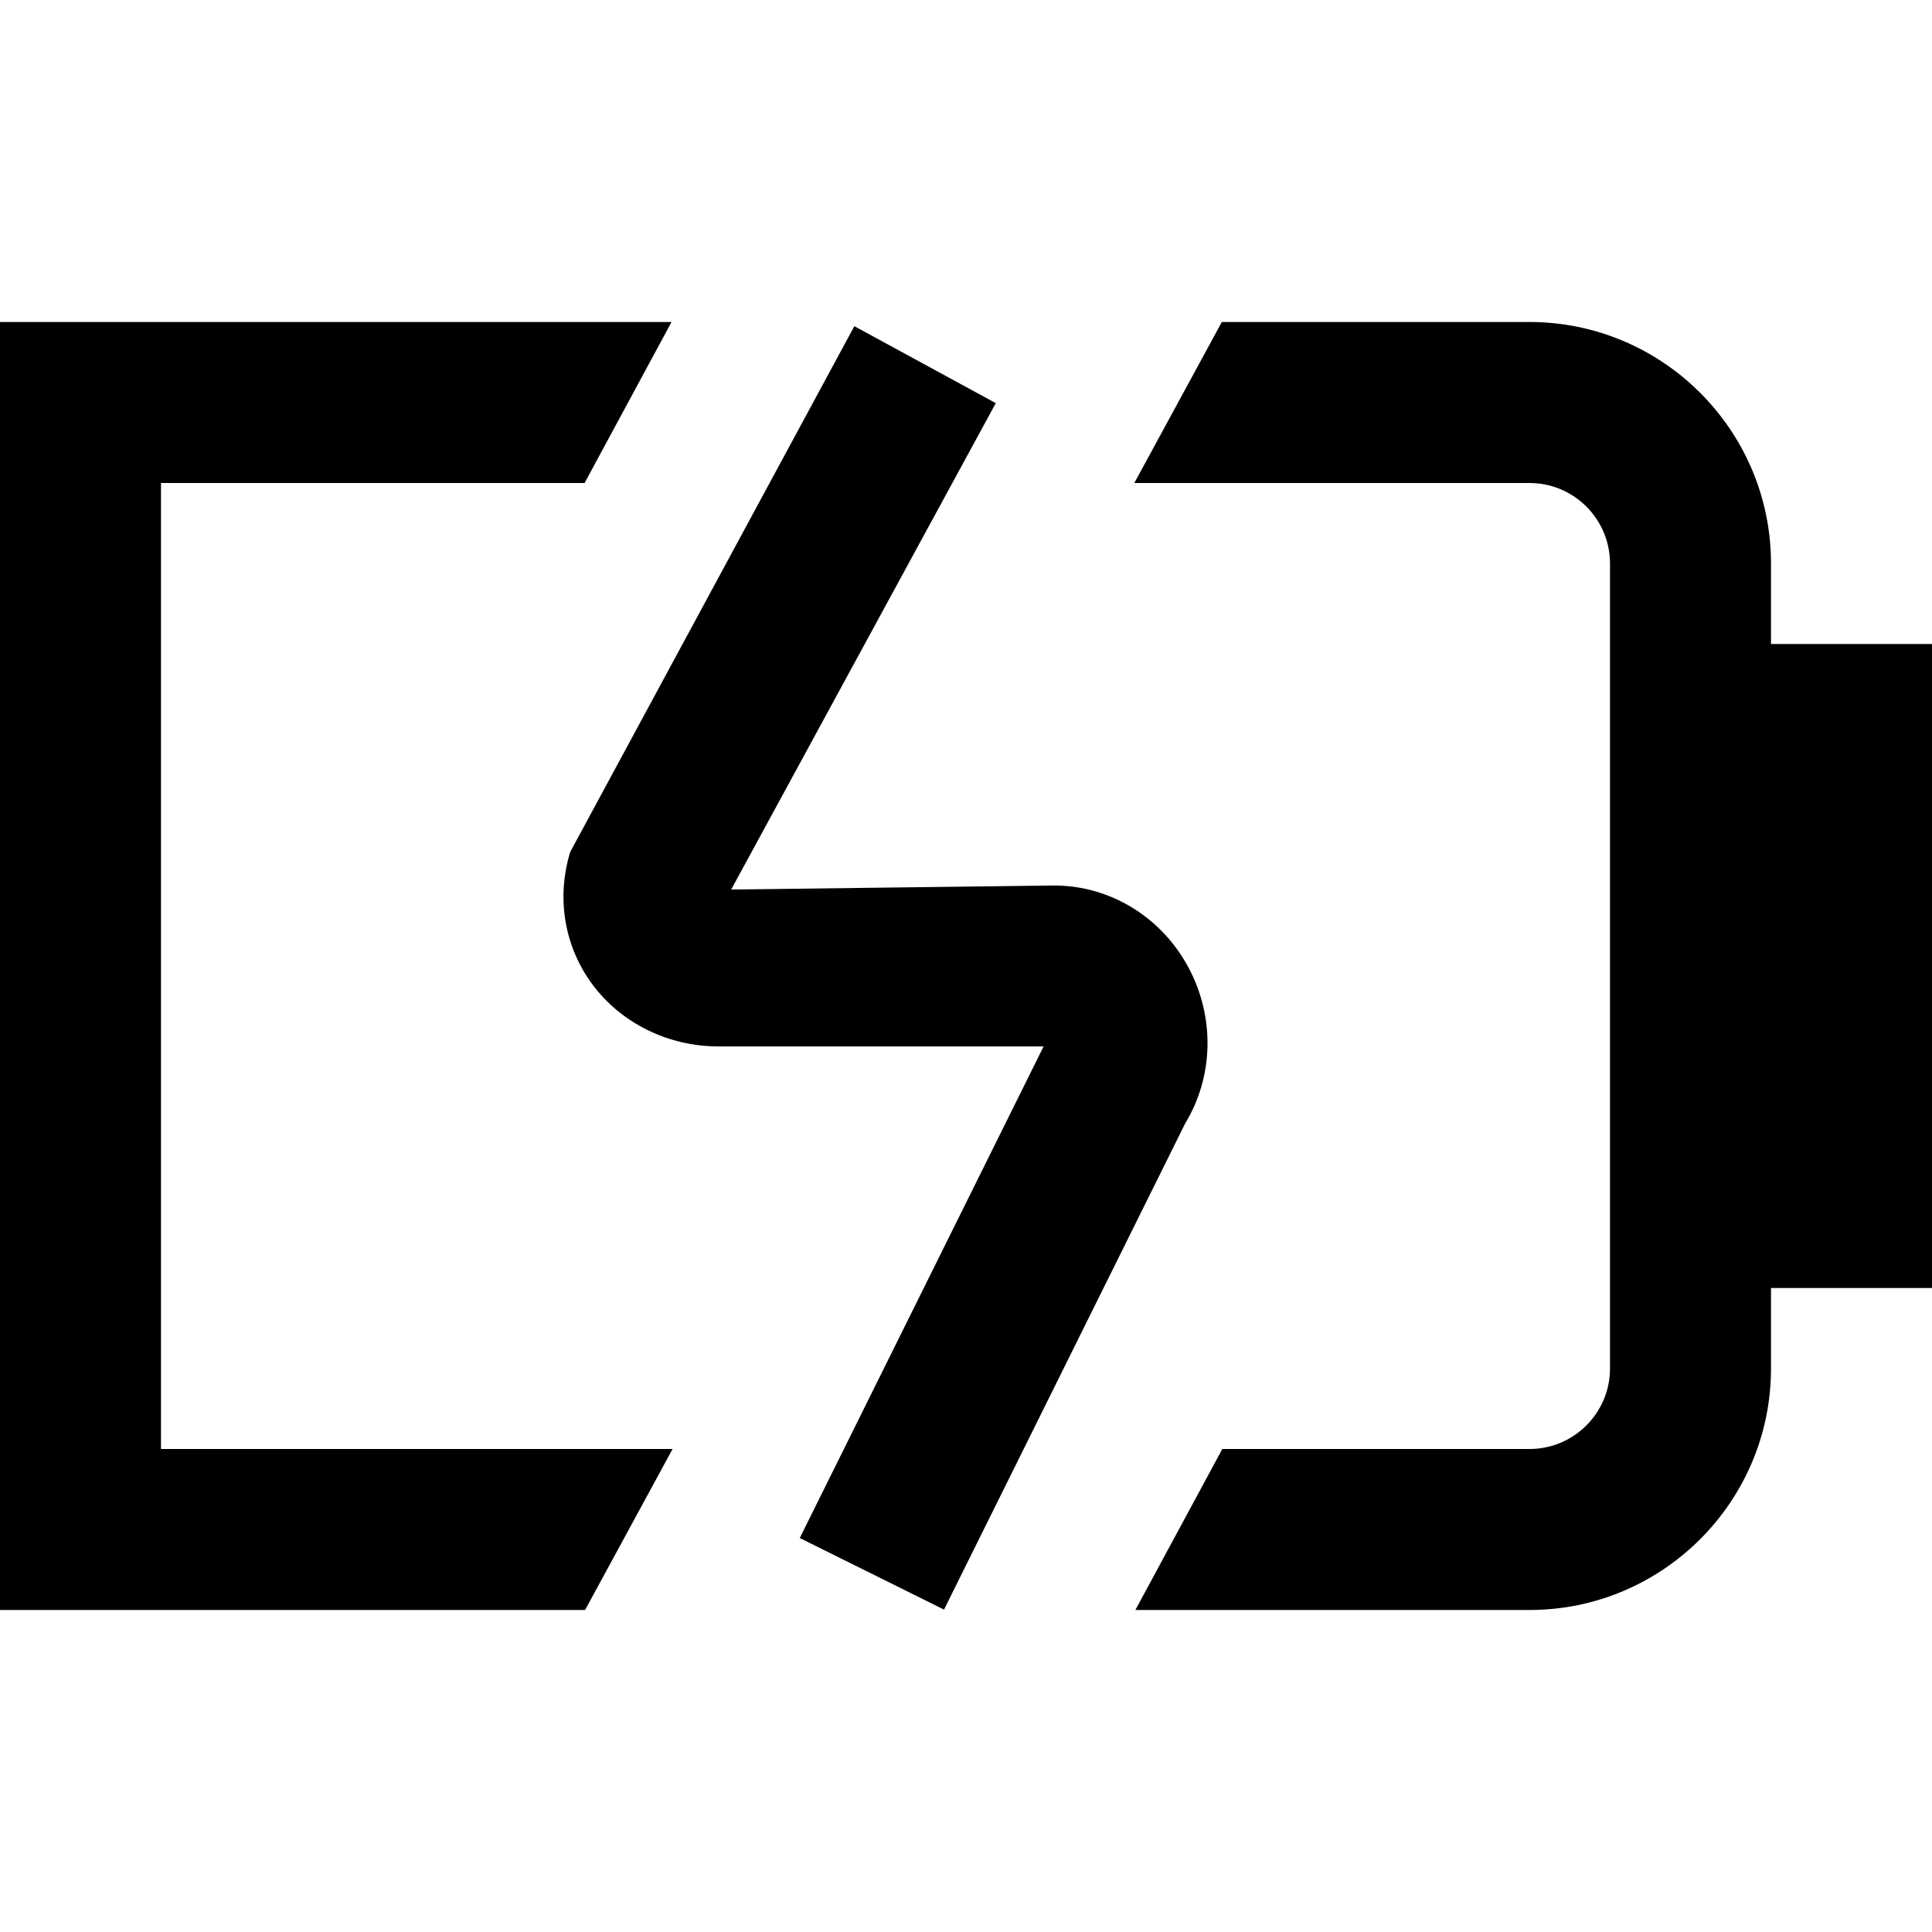
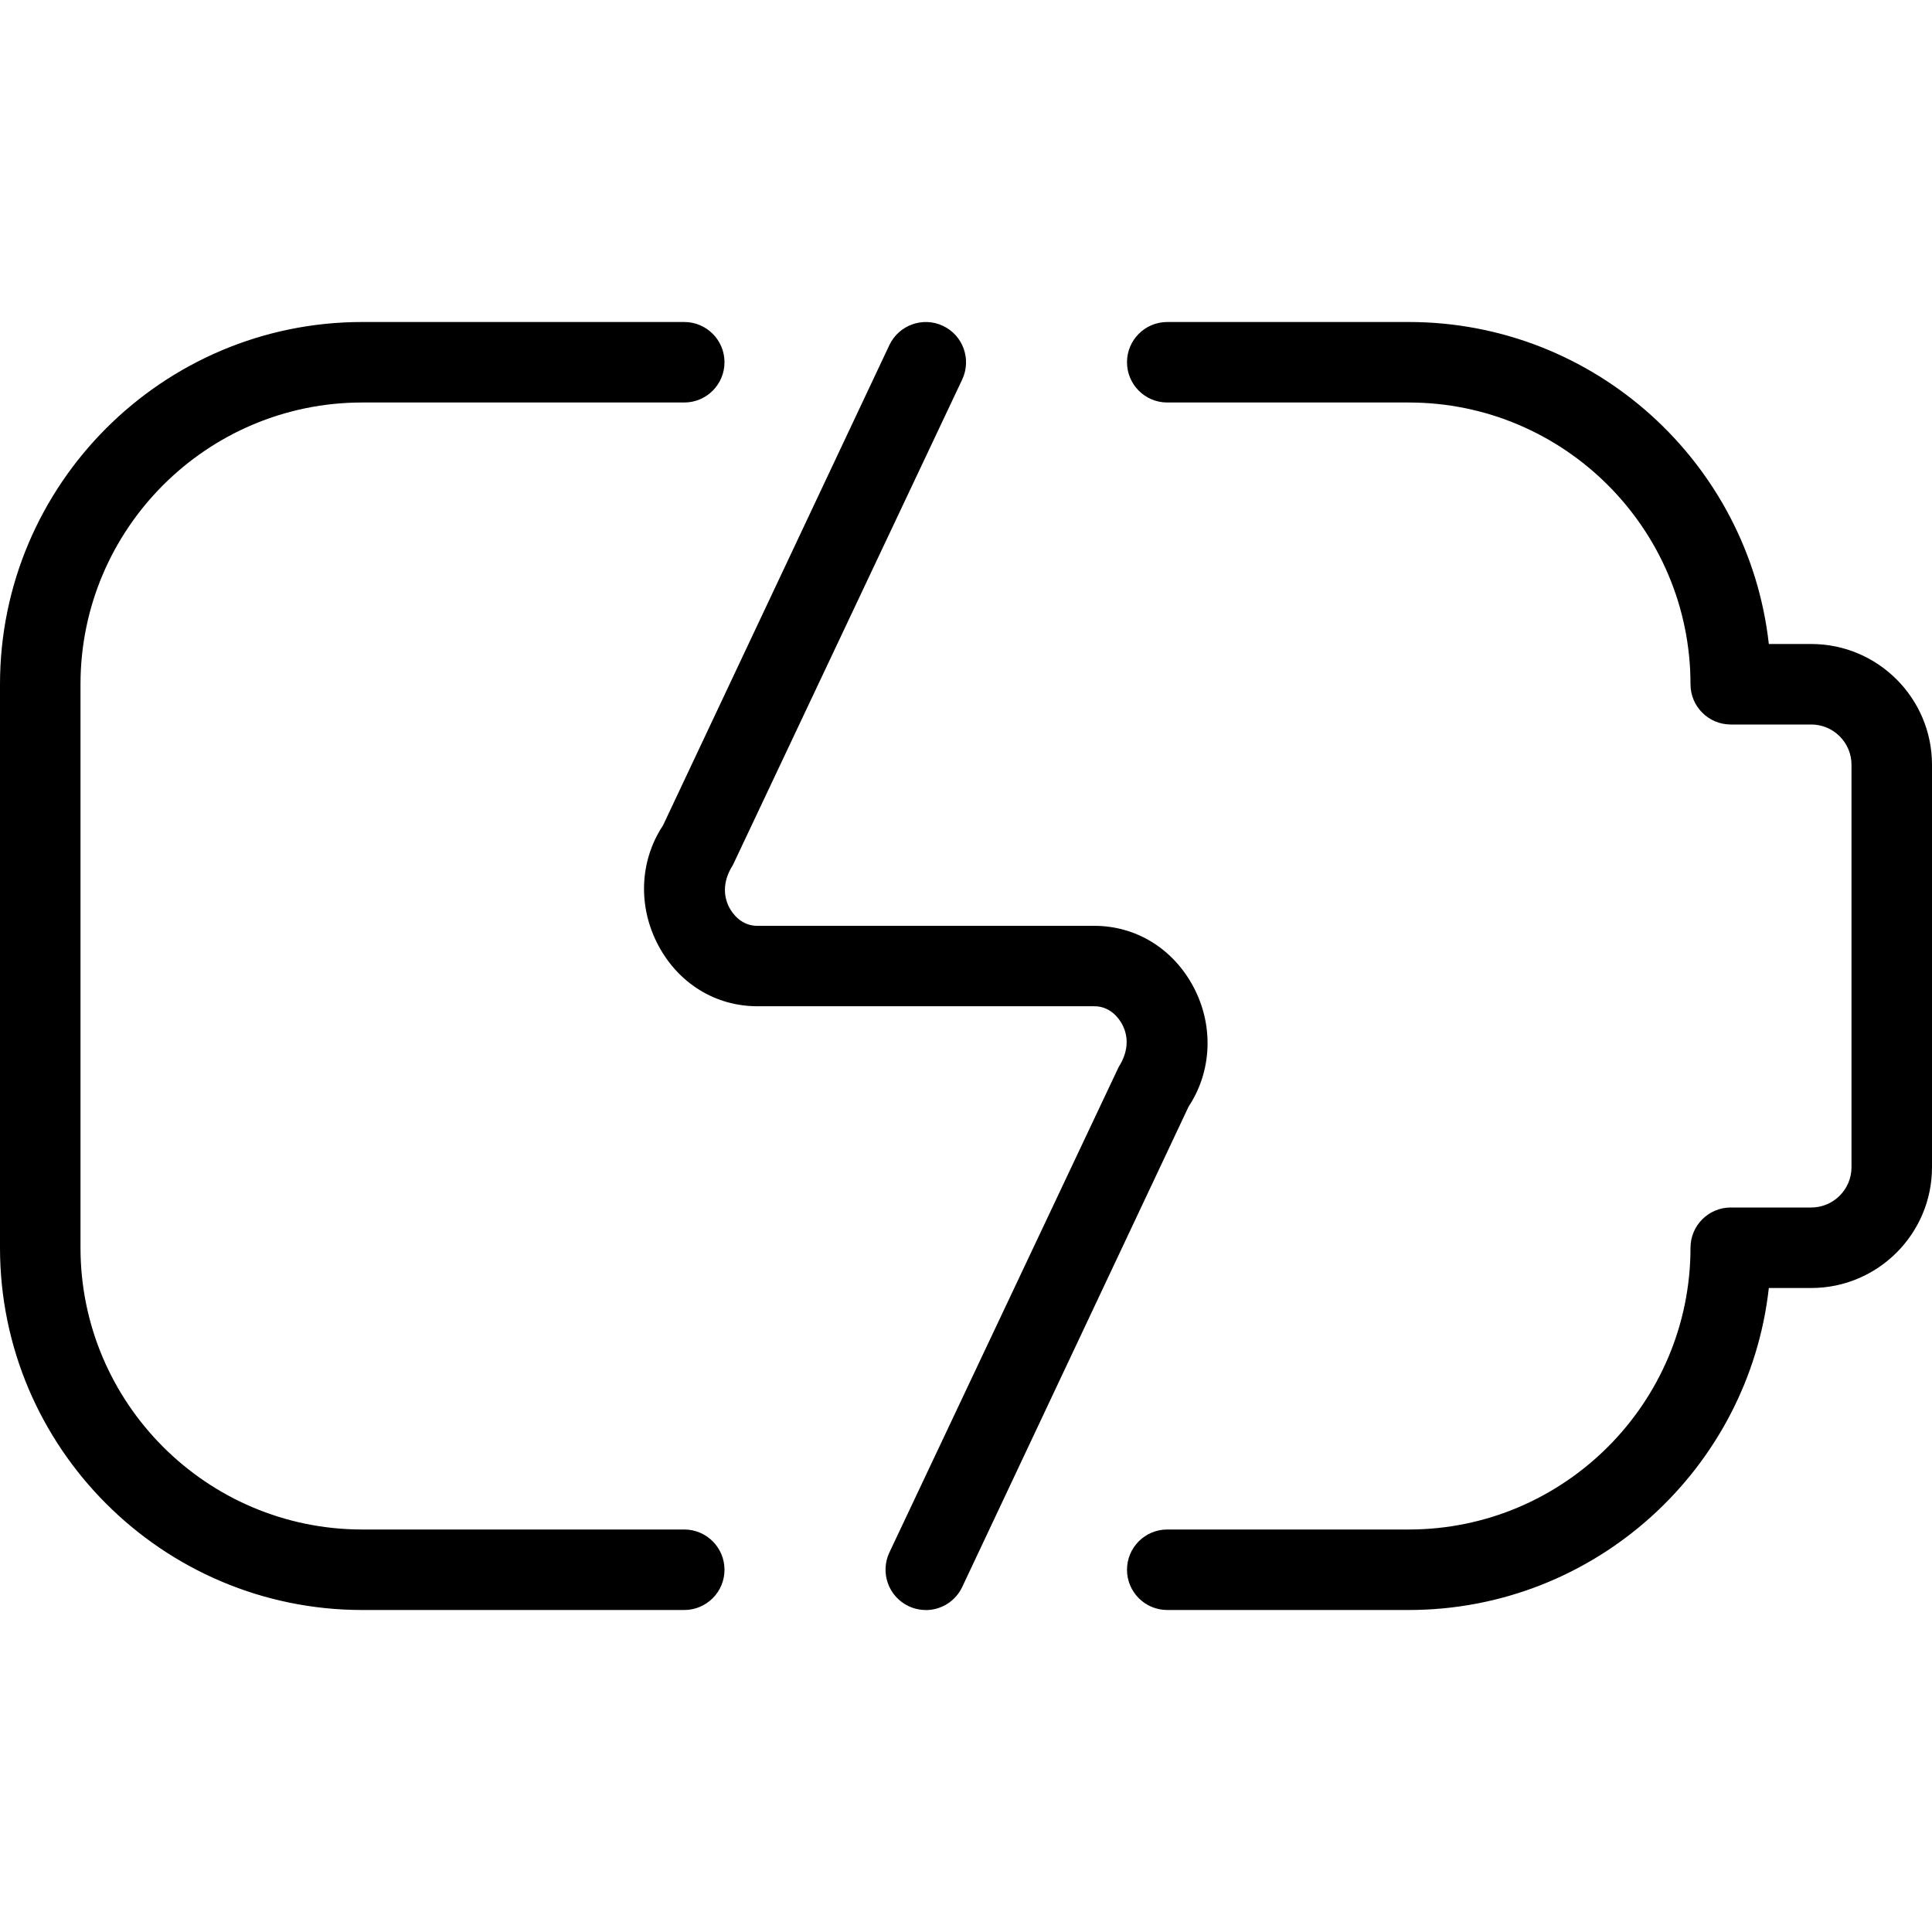
<svg xmlns="http://www.w3.org/2000/svg" viewBox="0 0 24 24">
-   <path d="M24 8v8h-2v1c0 1.654-1.346 3-3 3h-4.896l1.08-2H19c.552 0 1-.449 1-1V7c0-.551-.448-1-1-1h-4.909l1.087-2H19c1.654 0 3 1.346 3 3v1h2ZM2 6h5.262l1.08-2H0v16h7.268l1.087-2H2V6Zm12.762 6.016c-.336-.627-.976-1.016-1.668-1.016l-4.011.05 3.287-6.042-1.757-.956-3.53 6.532c-.174.574-.073 1.174.277 1.646.357.481.942.769 1.563.769h4.041l-3.029 6.107 1.792.889 2.994-6.036c.356-.585.374-1.323.041-1.944Z" />
+   <path d="M11.5 20a.493.493 0 0 1-.213-.048c-.25-.118-.356-.416-.239-.666l2.848-6.03c.142-.223.109-.41.044-.531-.036-.068-.143-.225-.346-.225H9.407c-.516 0-.975-.281-1.227-.752-.258-.48-.237-1.053.056-1.494l2.812-5.967c.118-.249.416-.357.666-.239.25.118.356.416.239.666l-2.848 6.03c-.142.223-.109.41-.044.532.036.067.143.225.346.225h4.187c.516 0 .975.281 1.228.752.258.48.235 1.053-.057 1.494l-2.812 5.967a.5.5 0 0 1-.453.287Zm10.473-4h.527c.827 0 1.5-.673 1.5-1.5v-5c0-.827-.673-1.5-1.5-1.5h-.527c-.25-2.247-2.16-4-4.473-4h-3c-.276 0-.5.224-.5.5s.224.5.5.5h3C19.43 5 21 6.57 21 8.5c0 .276.224.5.5.5h1c.275 0 .5.224.5.5v5c0 .276-.225.5-.5.5h-1c-.276 0-.5.224-.5.5 0 1.93-1.57 3.5-3.5 3.5h-3c-.276 0-.5.224-.5.5s.224.5.5.5h3c2.312 0 4.223-1.753 4.473-4ZM9 19.5c0-.276-.224-.5-.5-.5h-4C2.57 19 1 17.43 1 15.5v-7C1 6.57 2.57 5 4.5 5h4c.276 0 .5-.224.5-.5S8.776 4 8.5 4h-4C2.019 4 0 6.019 0 8.5v7C0 17.981 2.019 20 4.5 20h4c.276 0 .5-.224.5-.5Z" />
</svg>
